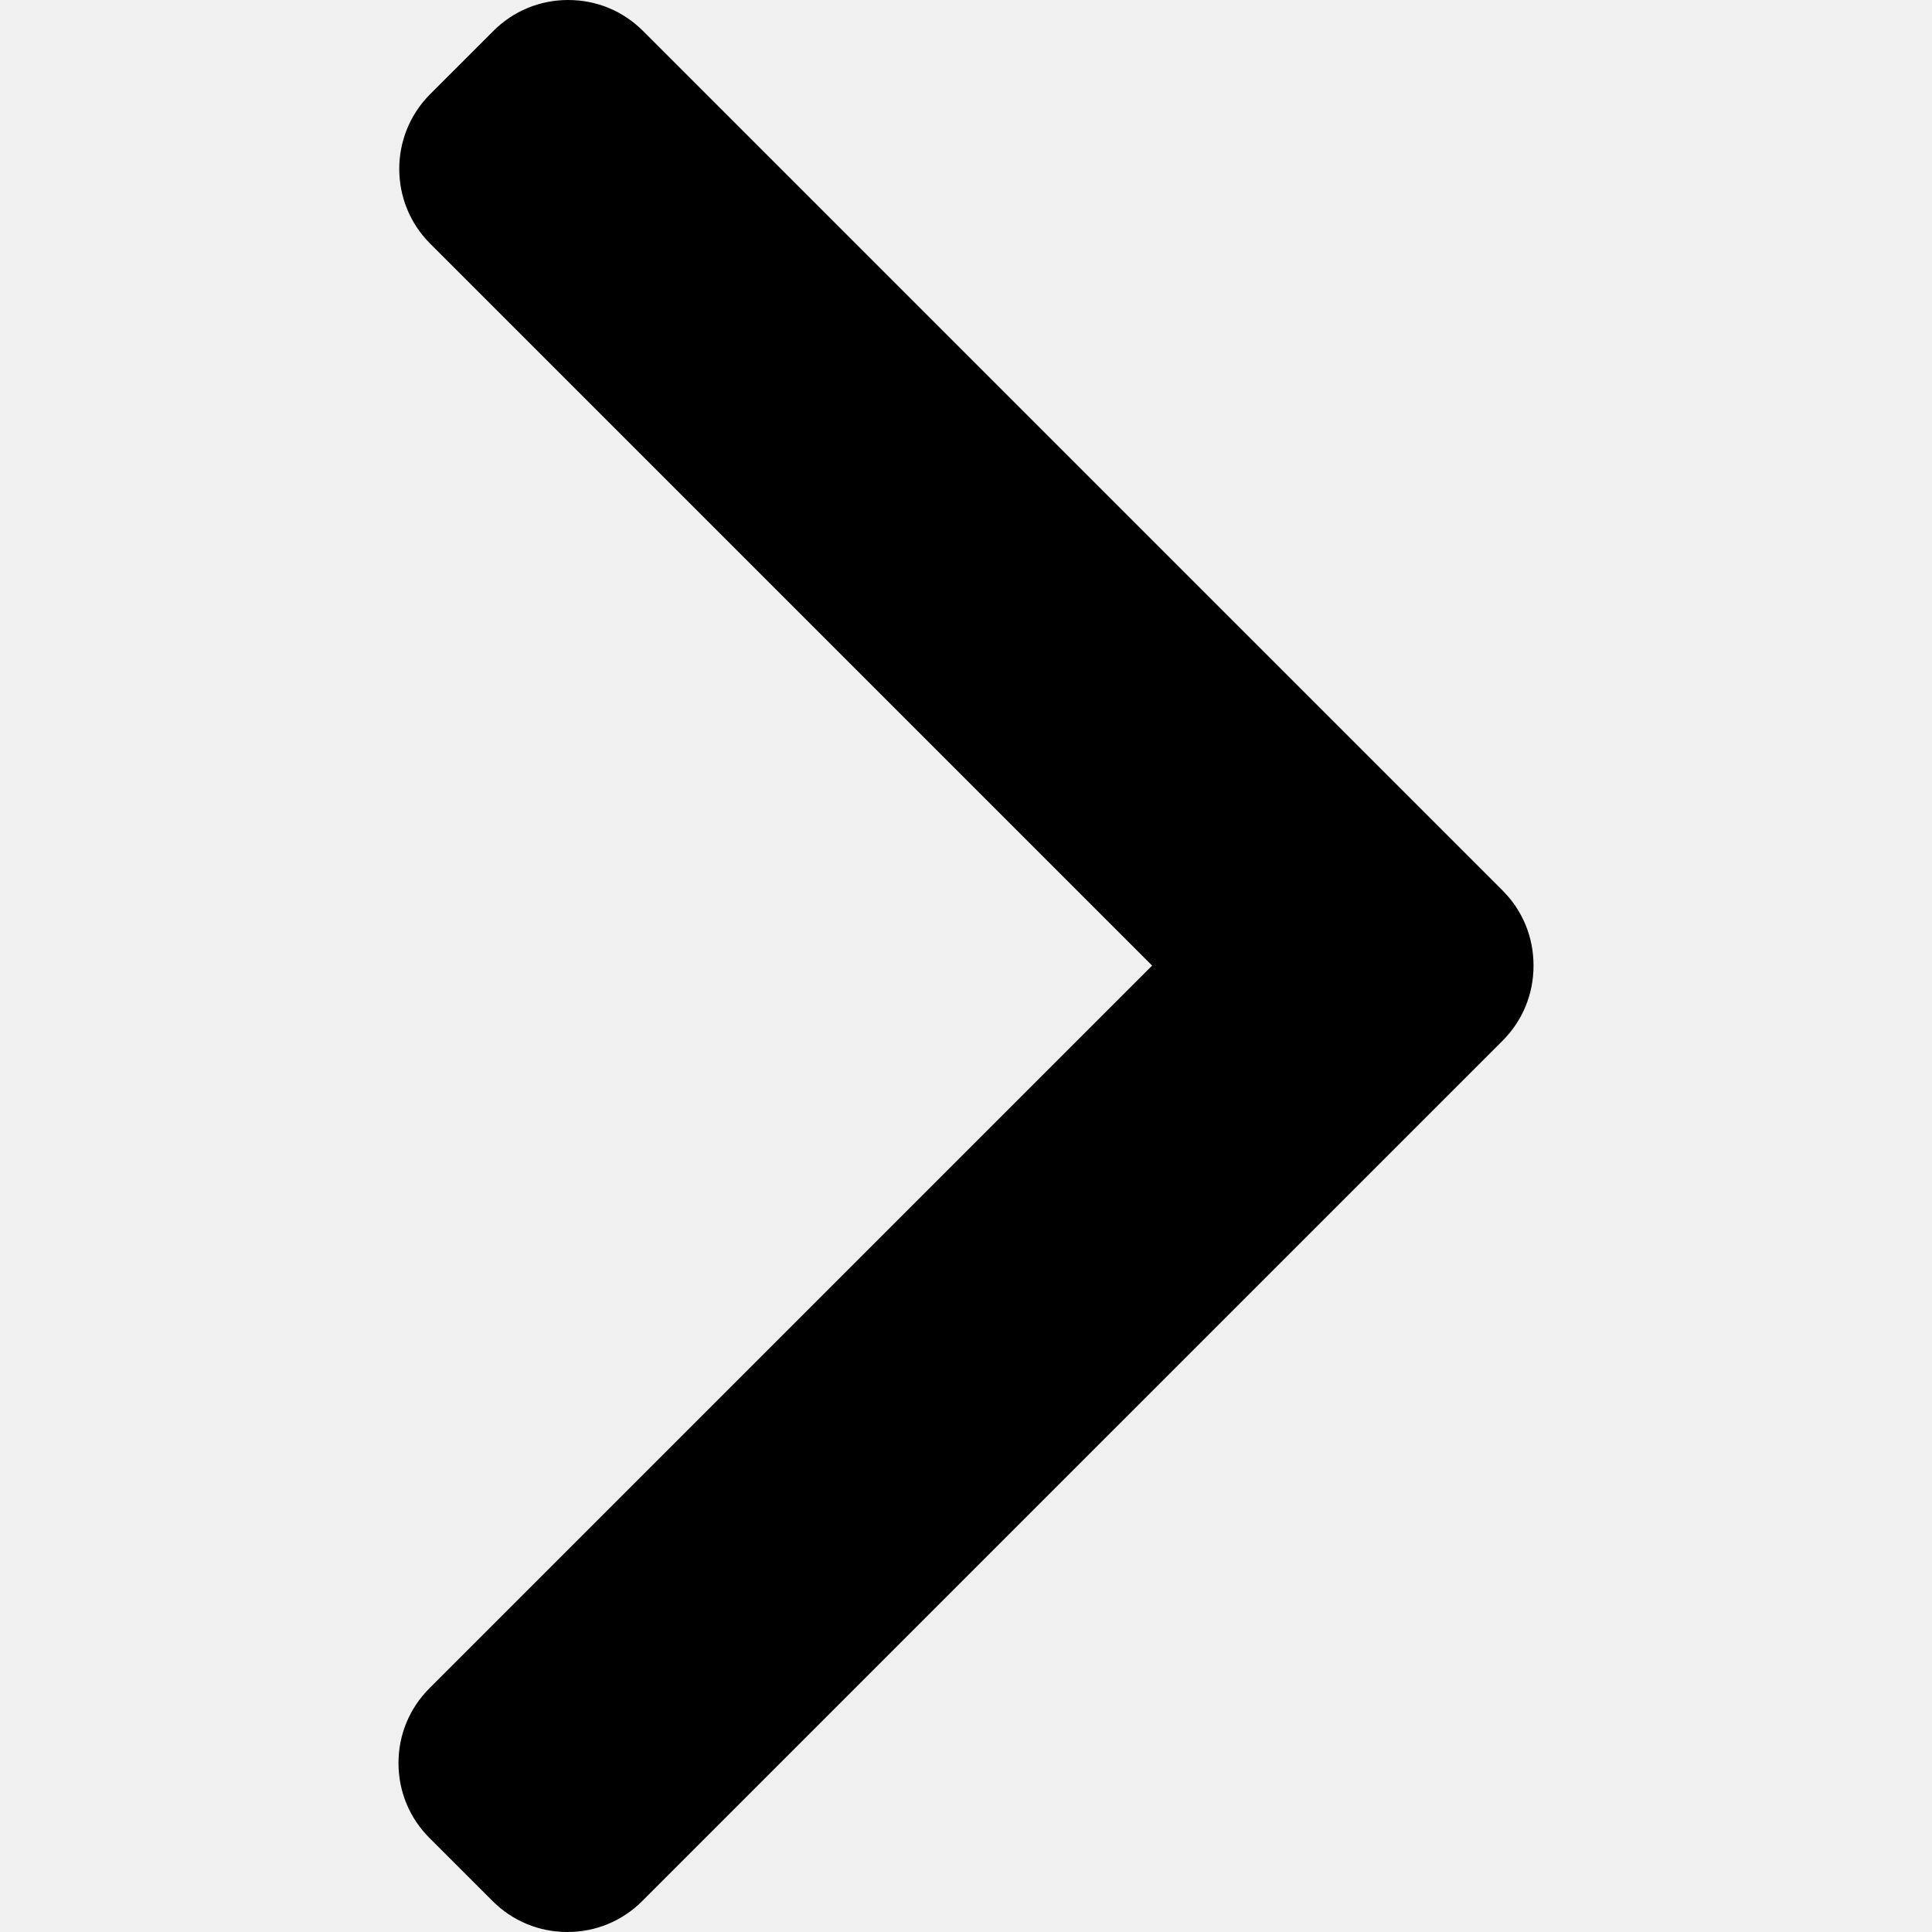
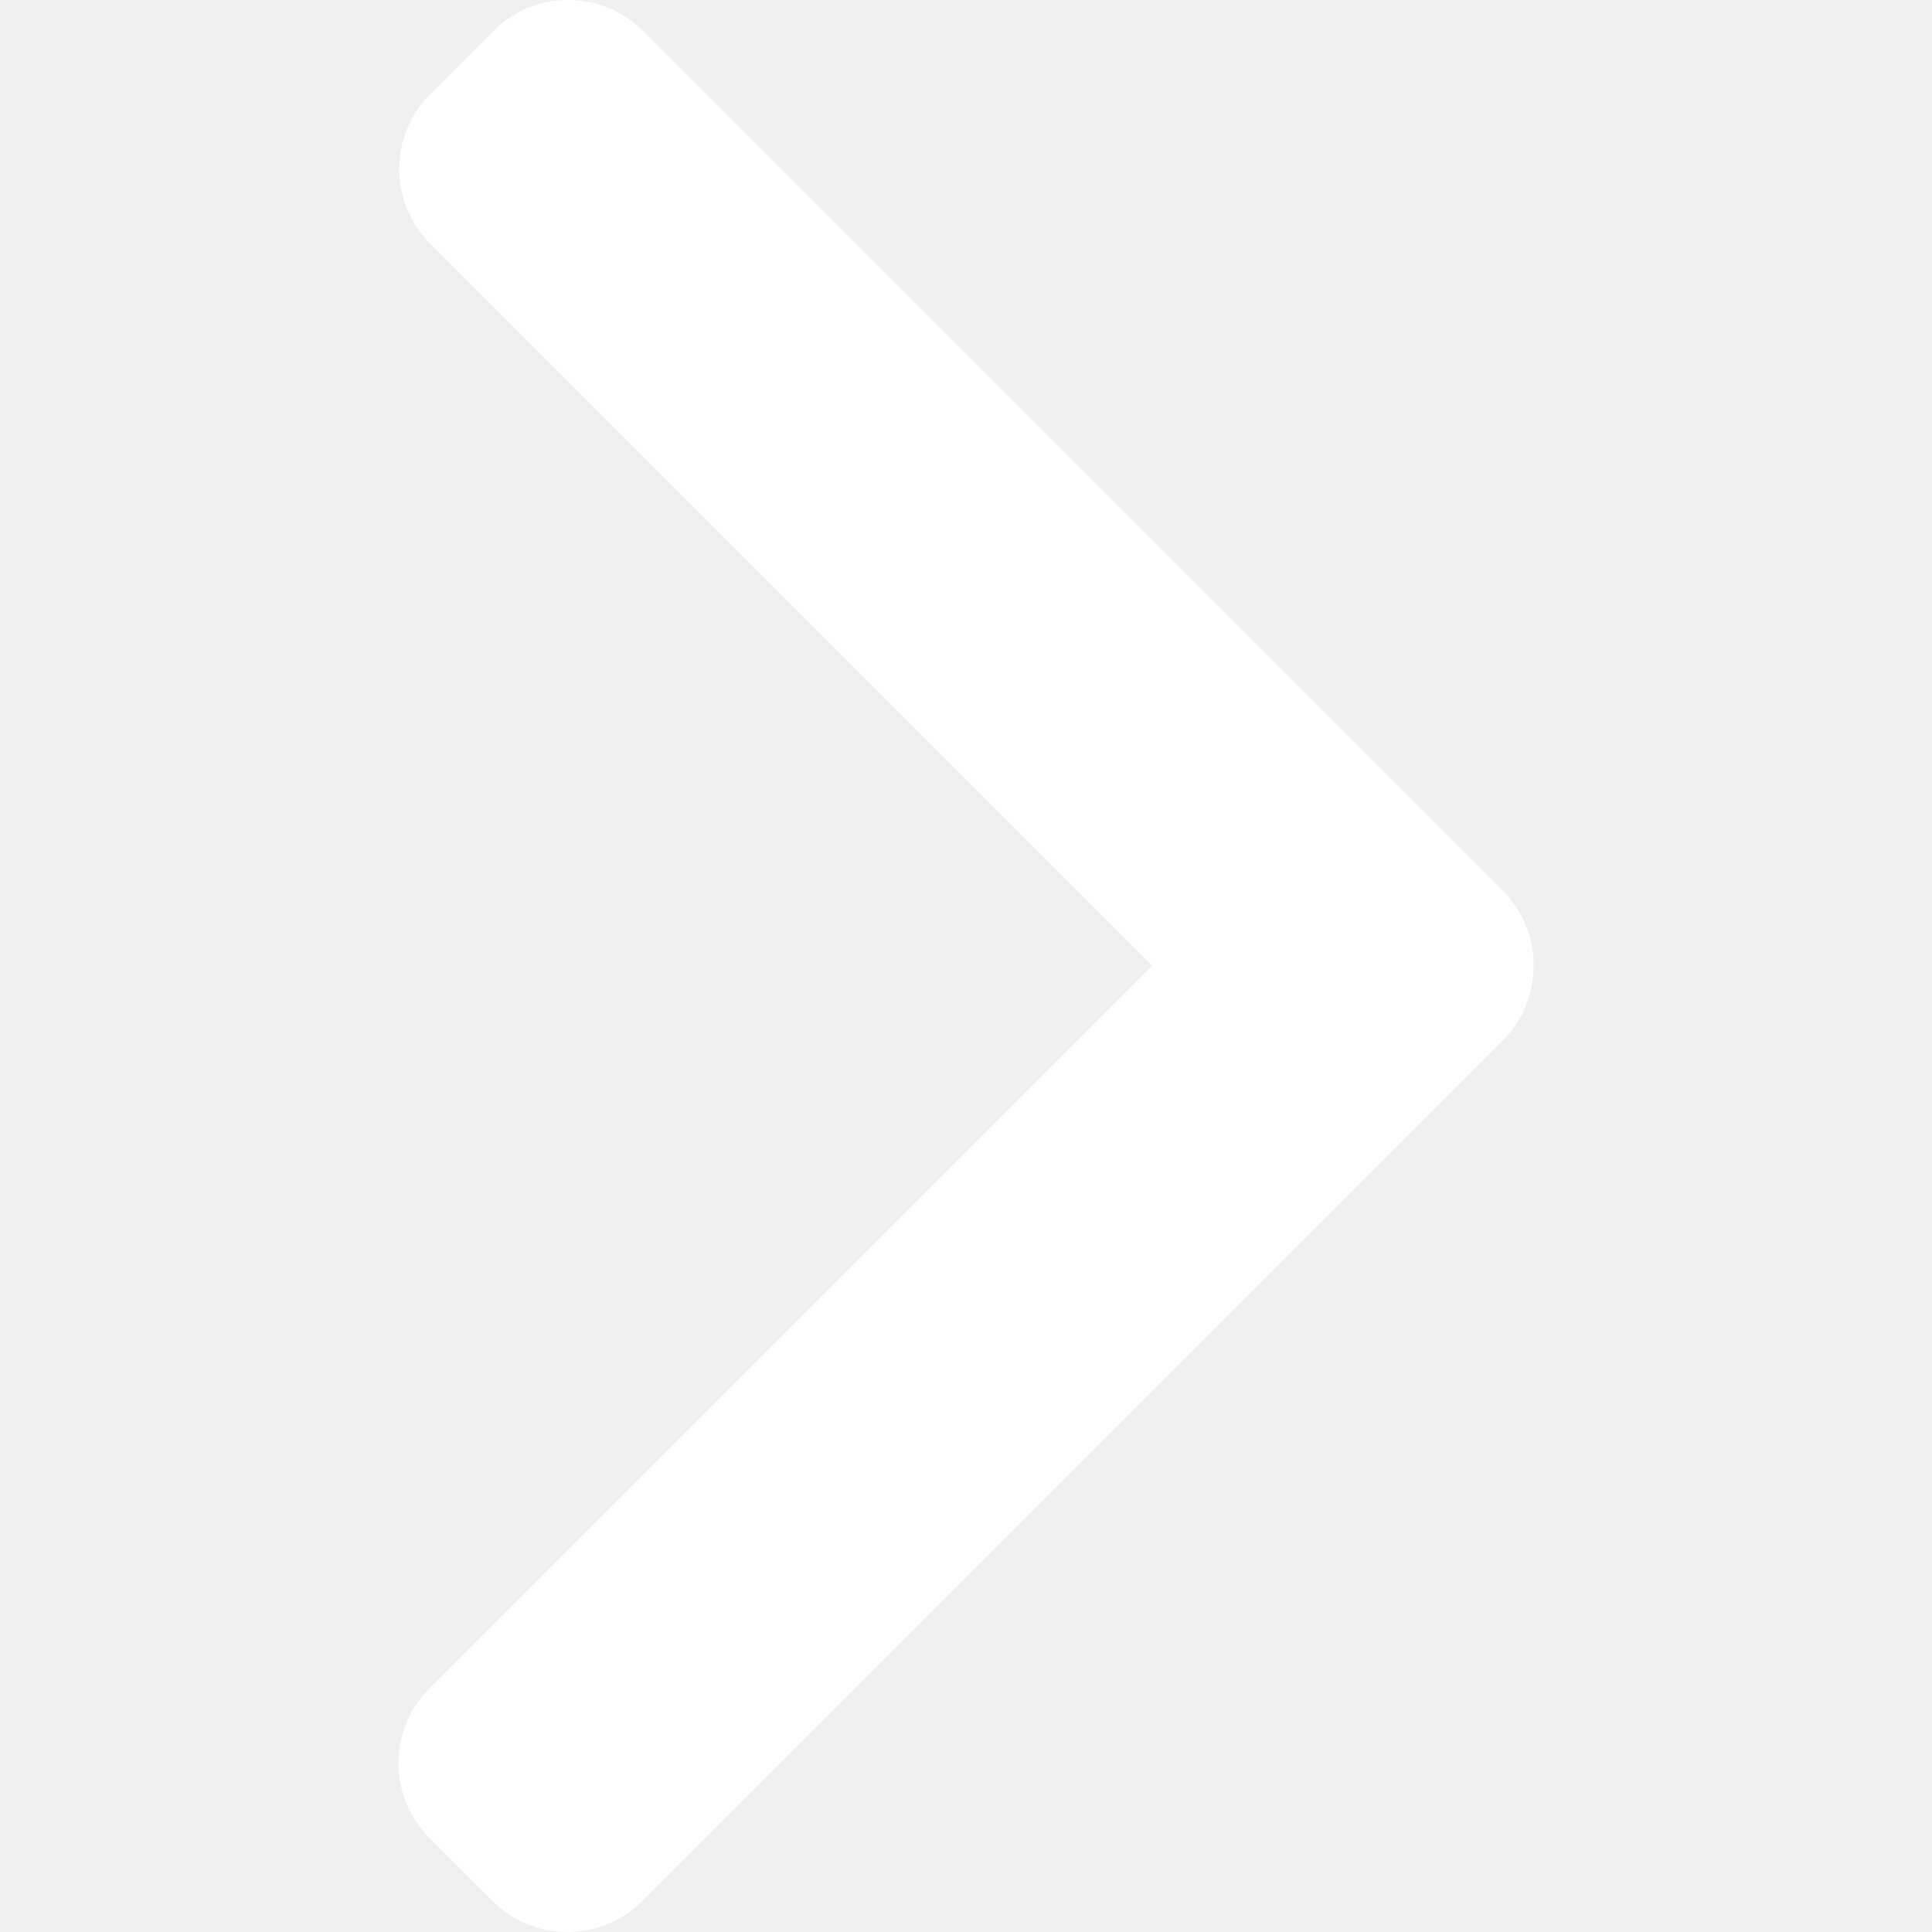
- <svg xmlns="http://www.w3.org/2000/svg" version="1.1" id="Layer_1" x="0px" y="0px" viewBox="0 0 492.004 492.004" style="enable-background:new 0 0 492.004 492.004;" xml:space="preserve">
-   <g>
-     <g>
-       <path d="M382.678,226.804L163.73,7.86C158.666,2.792,151.906,0,144.698,0s-13.968,2.792-19.032,7.86l-16.124,16.12    c-10.492,10.504-10.492,27.576,0,38.064L293.398,245.9l-184.06,184.06c-5.064,5.068-7.86,11.824-7.86,19.028    c0,7.212,2.796,13.968,7.86,19.04l16.124,16.116c5.068,5.068,11.824,7.86,19.032,7.86s13.968-2.792,19.032-7.86L382.678,265    c5.076-5.084,7.864-11.872,7.848-19.088C390.542,238.668,387.754,231.884,382.678,226.804z" />
-     </g>
-   </g>
-   <g>
- </g>
-   <g>
- </g>
-   <g>
- </g>
-   <g>
- </g>
-   <g>
- </g>
-   <g>
- </g>
-   <g>
- </g>
-   <g>
- </g>
-   <g>
- </g>
-   <g>
- </g>
-   <g>
- </g>
-   <g>
- </g>
-   <g>
- </g>
-   <g>
- </g>
-   <g>
- </g>
+ <svg xmlns="http://www.w3.org/2000/svg" viewBox="0 0 492 492" width="30px" fill="#ffffff">
+   <path d="M382.68 226.8L163.73 7.86C158.67 2.79 151.91 0 144.7 0s-13.97 2.8-19.03 7.86l-16.13 16.12a26.95 26.95 0 000 38.06L293.4 245.9 109.34 429.96a26.74 26.74 0 00-7.86 19.03c0 7.21 2.8 13.97 7.86 19.04l16.12 16.11c5.07 5.07 11.83 7.86 19.03 7.86s13.97-2.79 19.04-7.86L382.68 265a26.76 26.76 0 007.85-19.09 26.75 26.75 0 00-7.85-19.1z" />
</svg>
